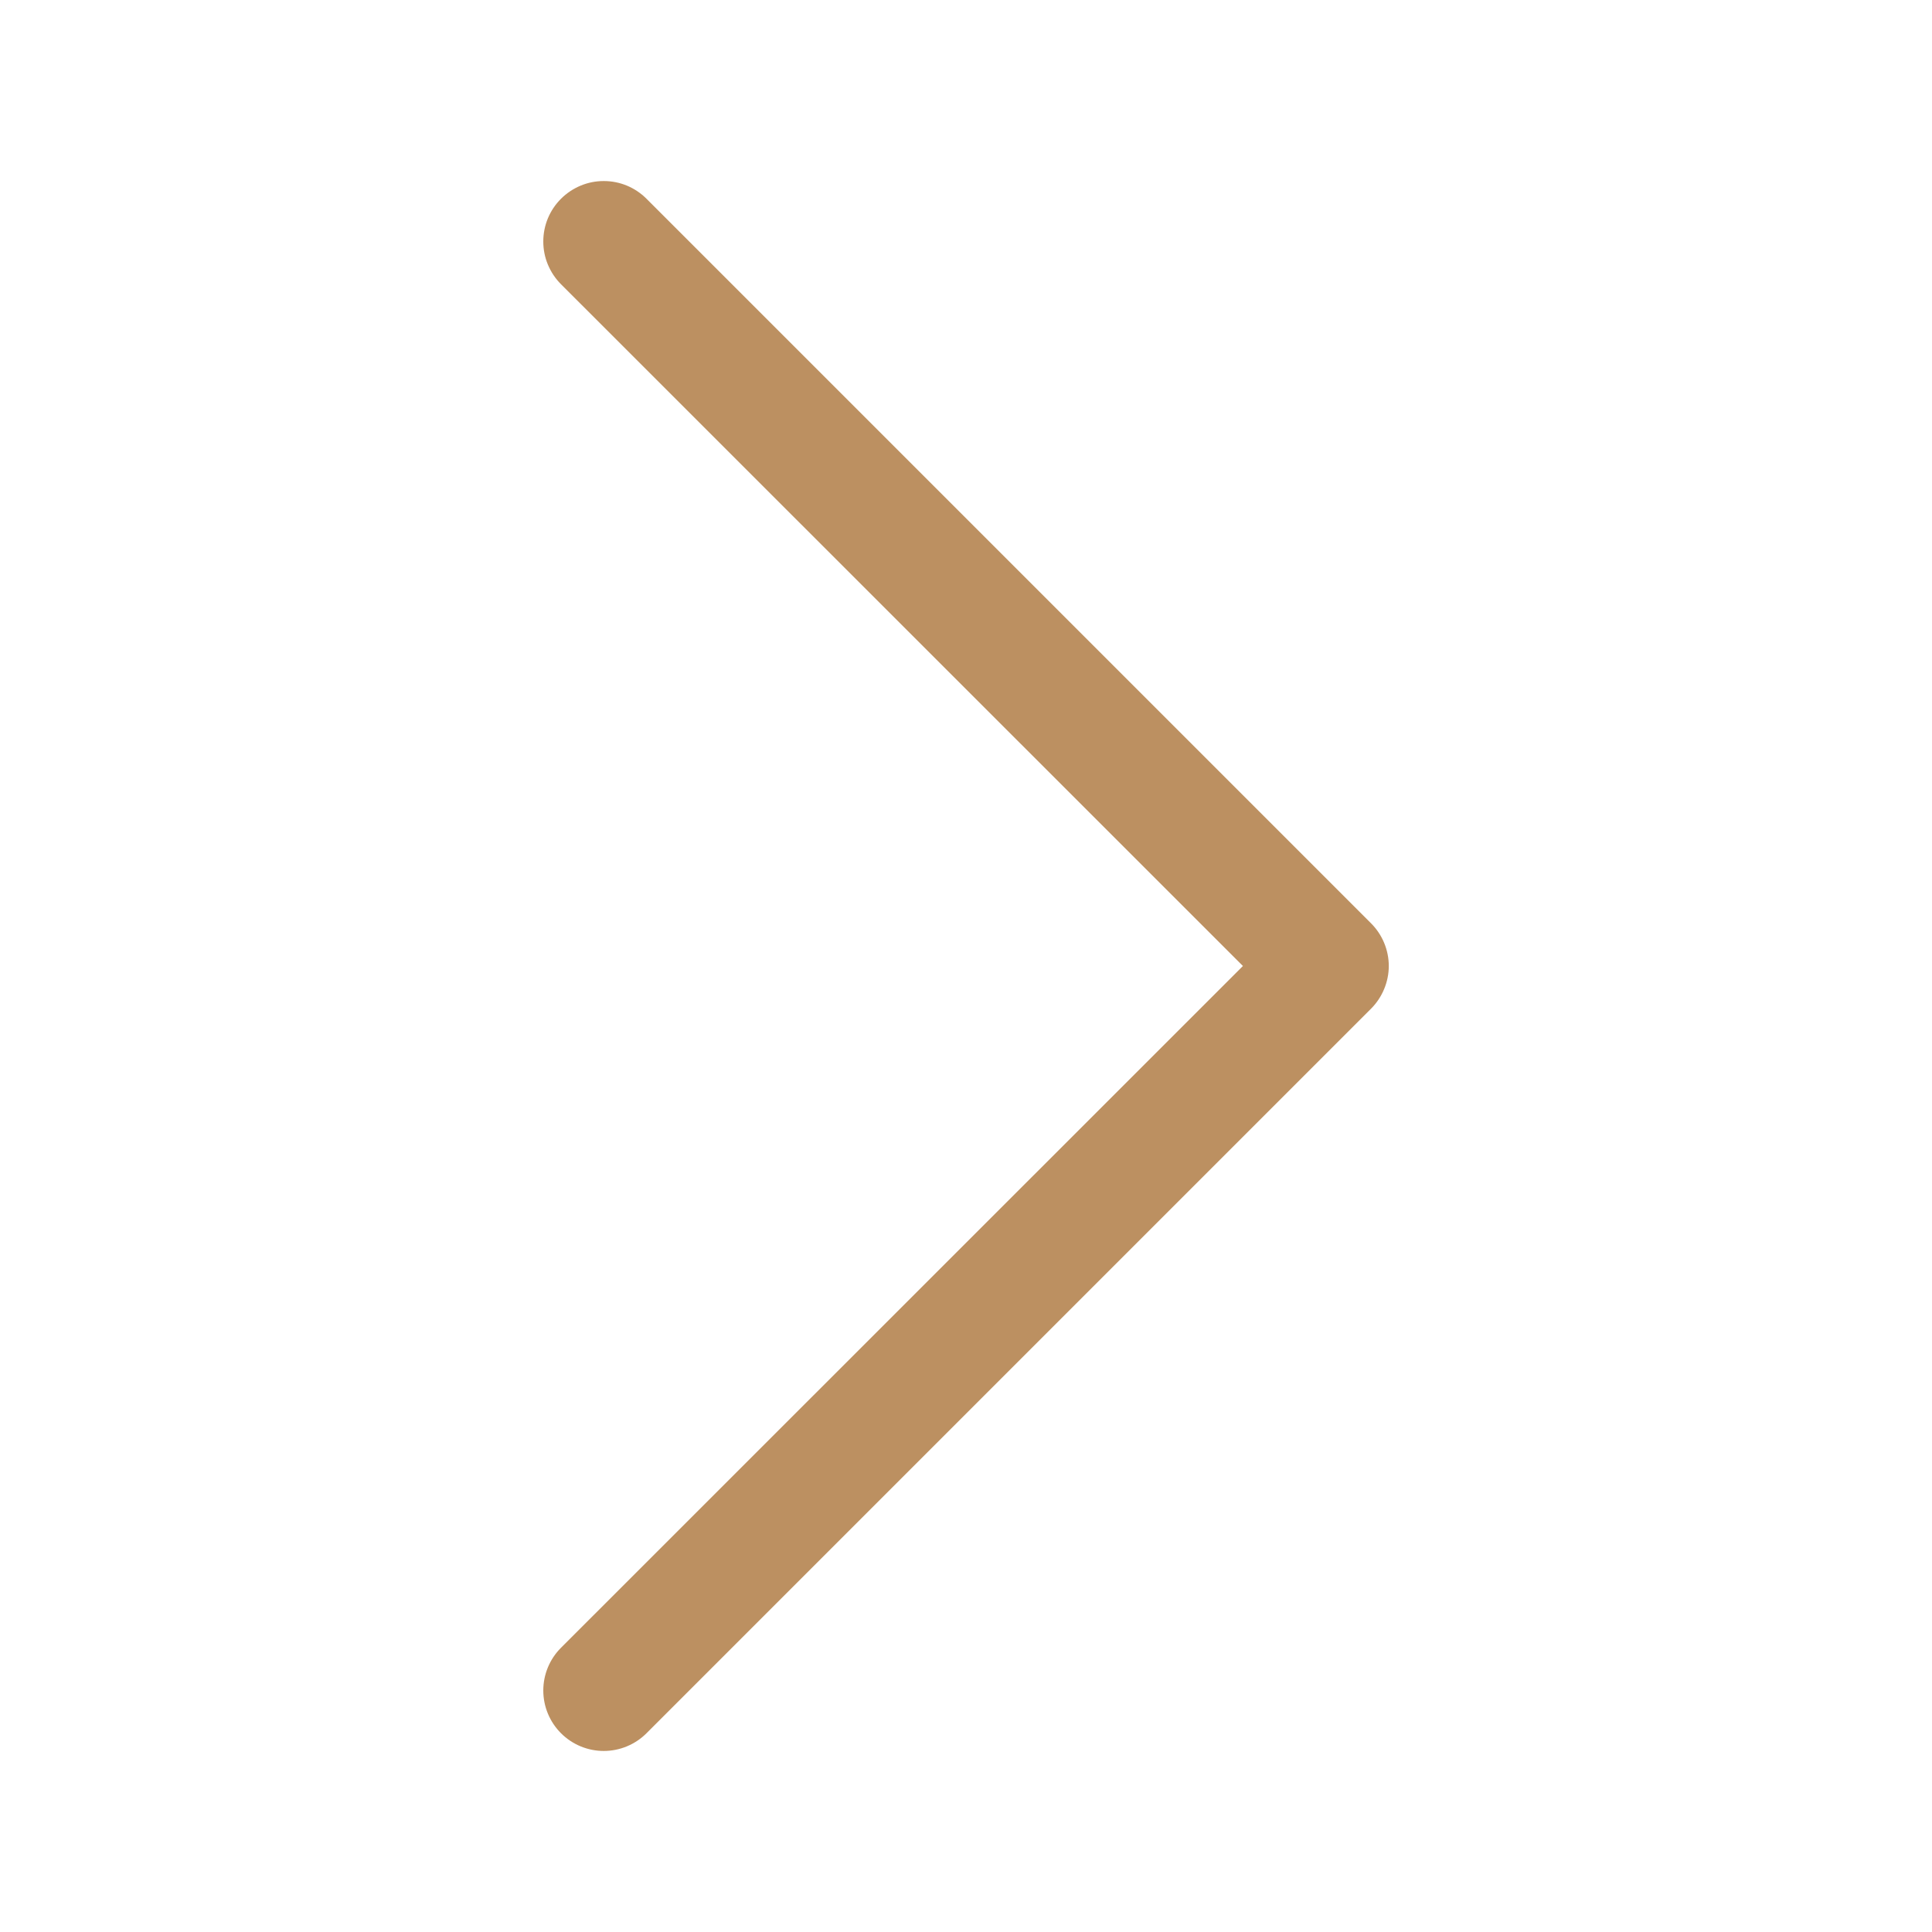
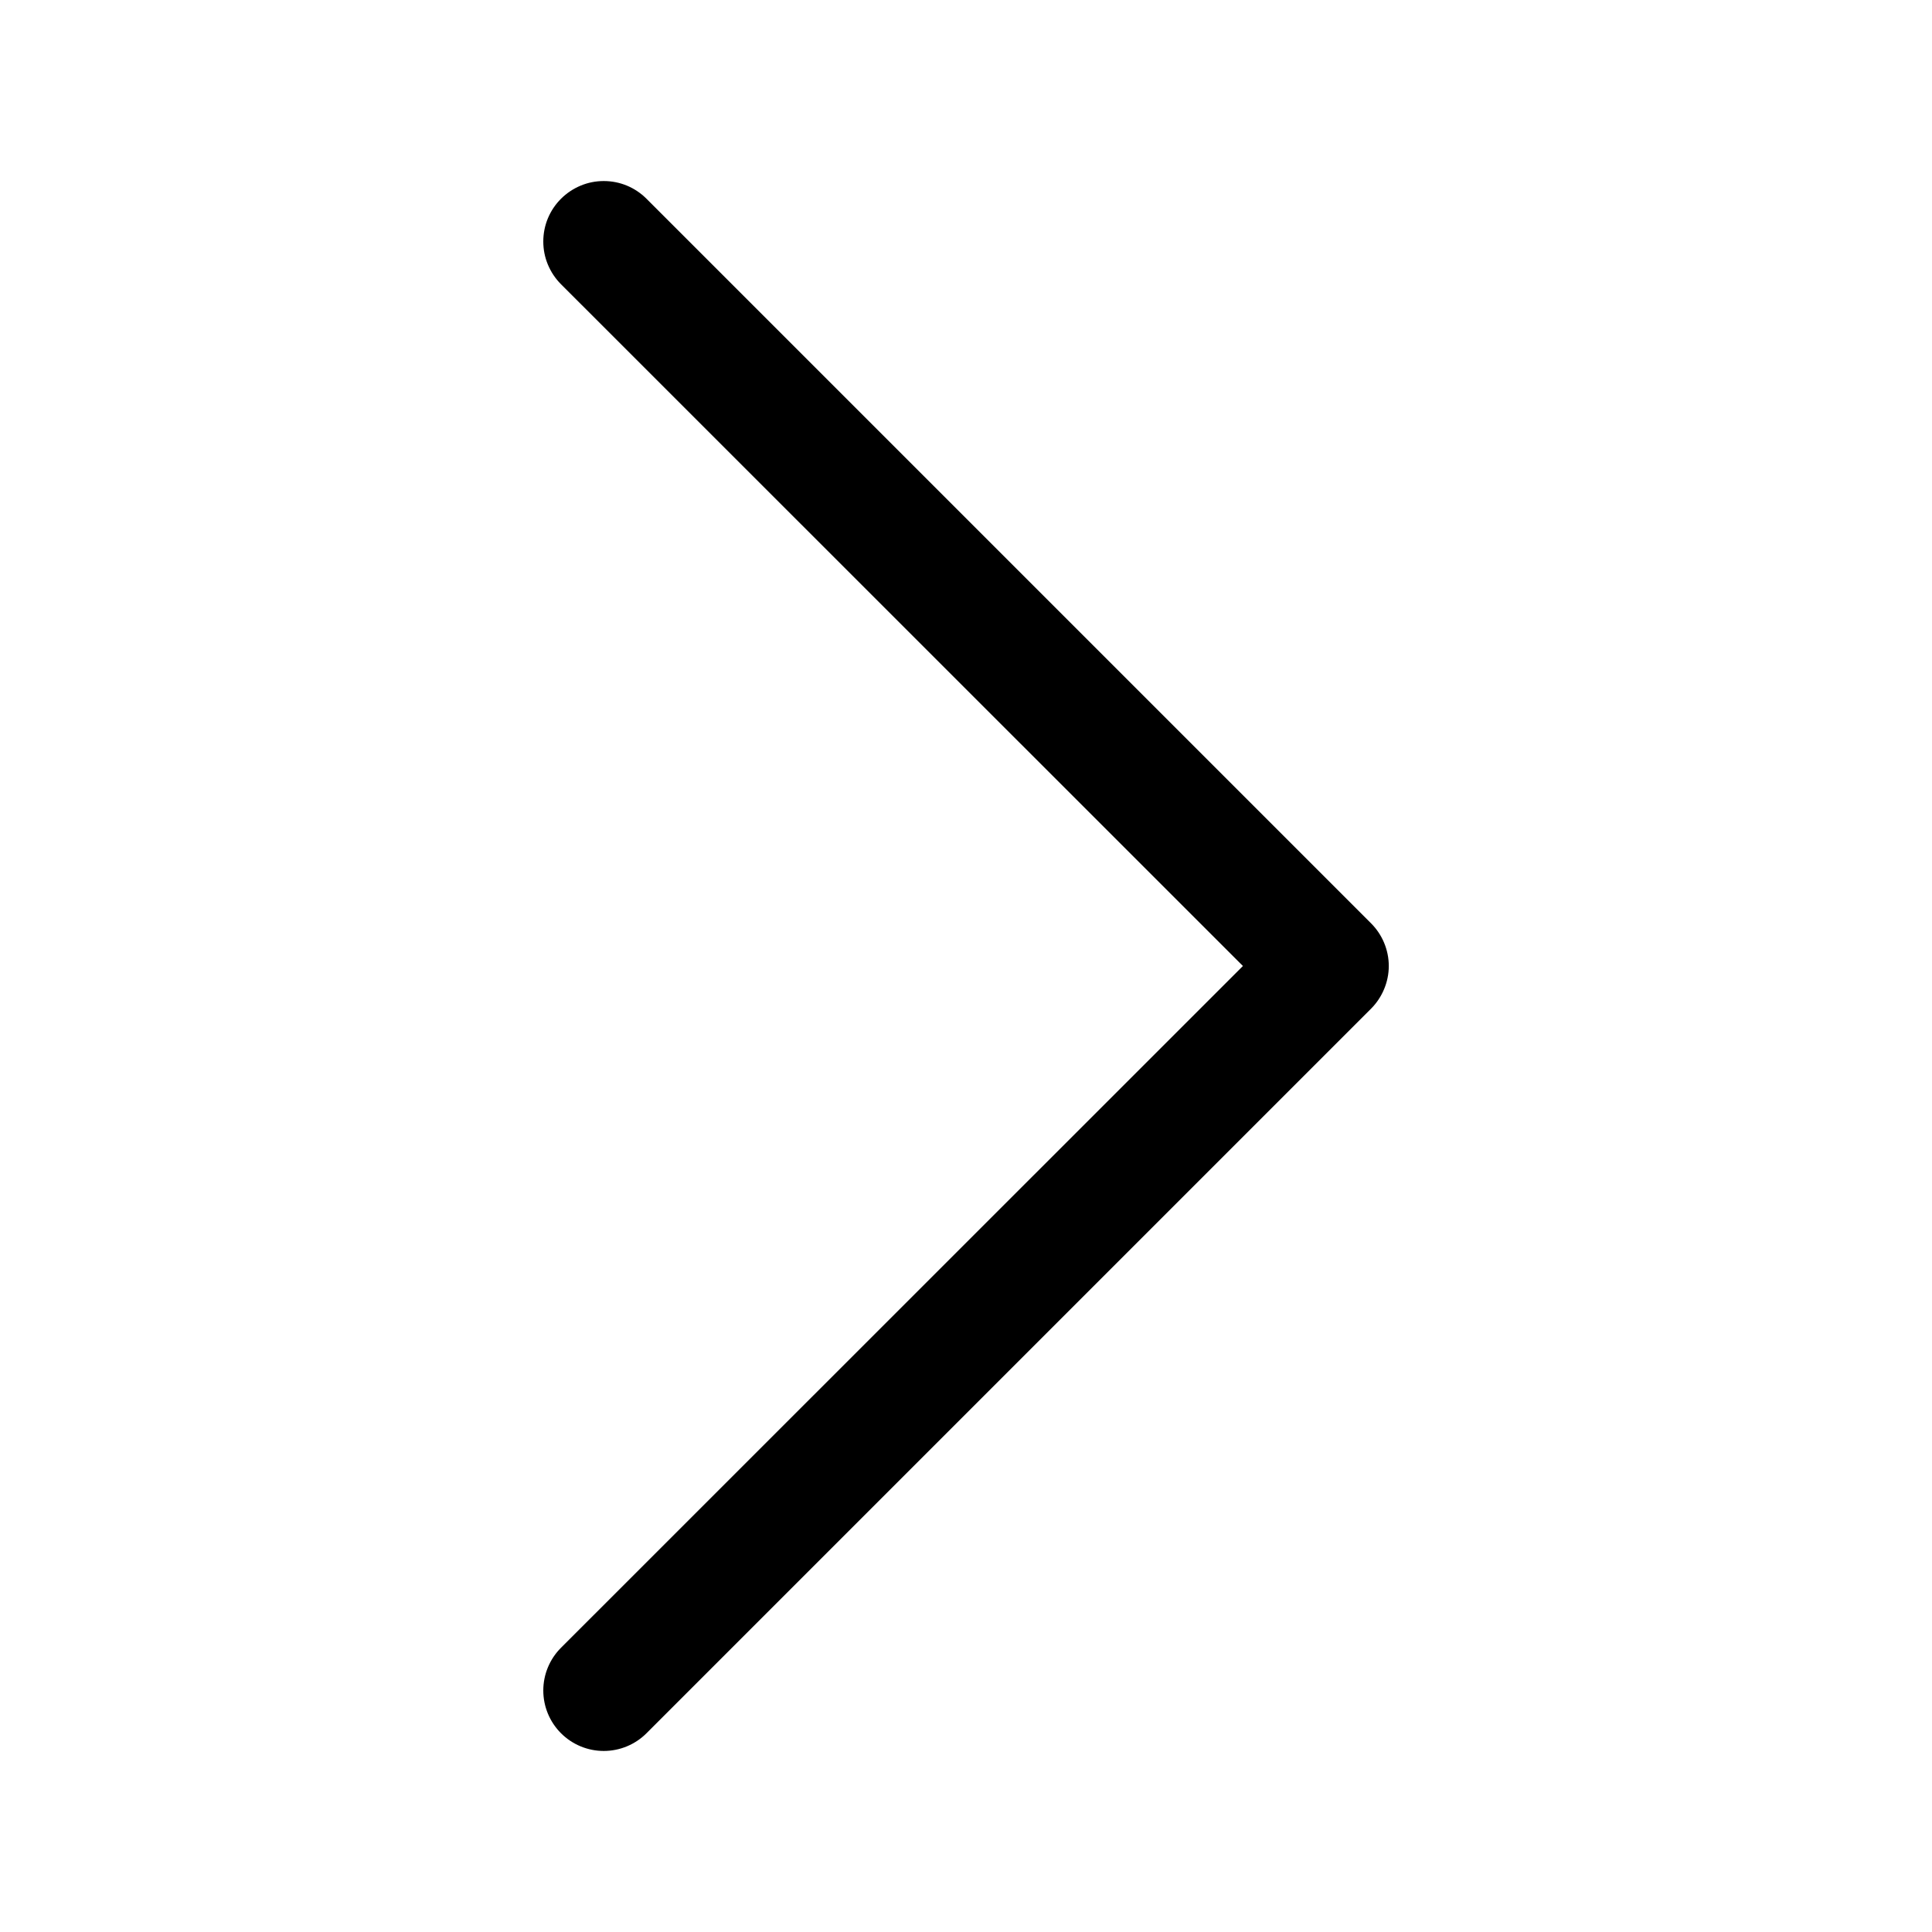
<svg xmlns="http://www.w3.org/2000/svg" width="54" height="54" viewBox="0 0 24 24" fill="none">
-   <path fill-rule="evenodd" clip-rule="evenodd" d="M6.969 2.469C6.899 2.539 6.844 2.621 6.806 2.712C6.768 2.804 6.749 2.901 6.749 3C6.749 3.099 6.768 3.196 6.806 3.287C6.844 3.378 6.899 3.461 6.969 3.531L15.44 12L6.969 20.469C6.828 20.61 6.749 20.801 6.749 21C6.749 21.199 6.828 21.39 6.969 21.531C7.11 21.672 7.301 21.751 7.5 21.751C7.699 21.751 7.89 21.672 8.031 21.531L17.031 12.531C17.101 12.461 17.156 12.378 17.194 12.287C17.232 12.196 17.252 12.098 17.252 12C17.252 11.901 17.232 11.803 17.194 11.712C17.156 11.621 17.101 11.539 17.031 11.469L8.031 2.469C7.961 2.399 7.879 2.344 7.788 2.306C7.696 2.268 7.599 2.249 7.5 2.249C7.401 2.249 7.304 2.268 7.213 2.306C7.122 2.344 7.039 2.399 6.969 2.469Z" fill="#BC9061" />
+   <path fill-rule="evenodd" clip-rule="evenodd" d="M6.969 2.469C6.899 2.539 6.844 2.621 6.806 2.712C6.768 2.804 6.749 2.901 6.749 3C6.749 3.099 6.768 3.196 6.806 3.287C6.844 3.378 6.899 3.461 6.969 3.531L15.44 12L6.969 20.469C6.828 20.61 6.749 20.801 6.749 21C6.749 21.199 6.828 21.39 6.969 21.531C7.11 21.672 7.301 21.751 7.5 21.751C7.699 21.751 7.89 21.672 8.031 21.531L17.031 12.531C17.101 12.461 17.156 12.378 17.194 12.287C17.232 12.196 17.252 12.098 17.252 12C17.252 11.901 17.232 11.803 17.194 11.712C17.156 11.621 17.101 11.539 17.031 11.469L8.031 2.469C7.961 2.399 7.879 2.344 7.788 2.306C7.696 2.268 7.599 2.249 7.5 2.249C7.401 2.249 7.304 2.268 7.213 2.306C7.122 2.344 7.039 2.399 6.969 2.469Z" fill="currentColor" />
</svg>
